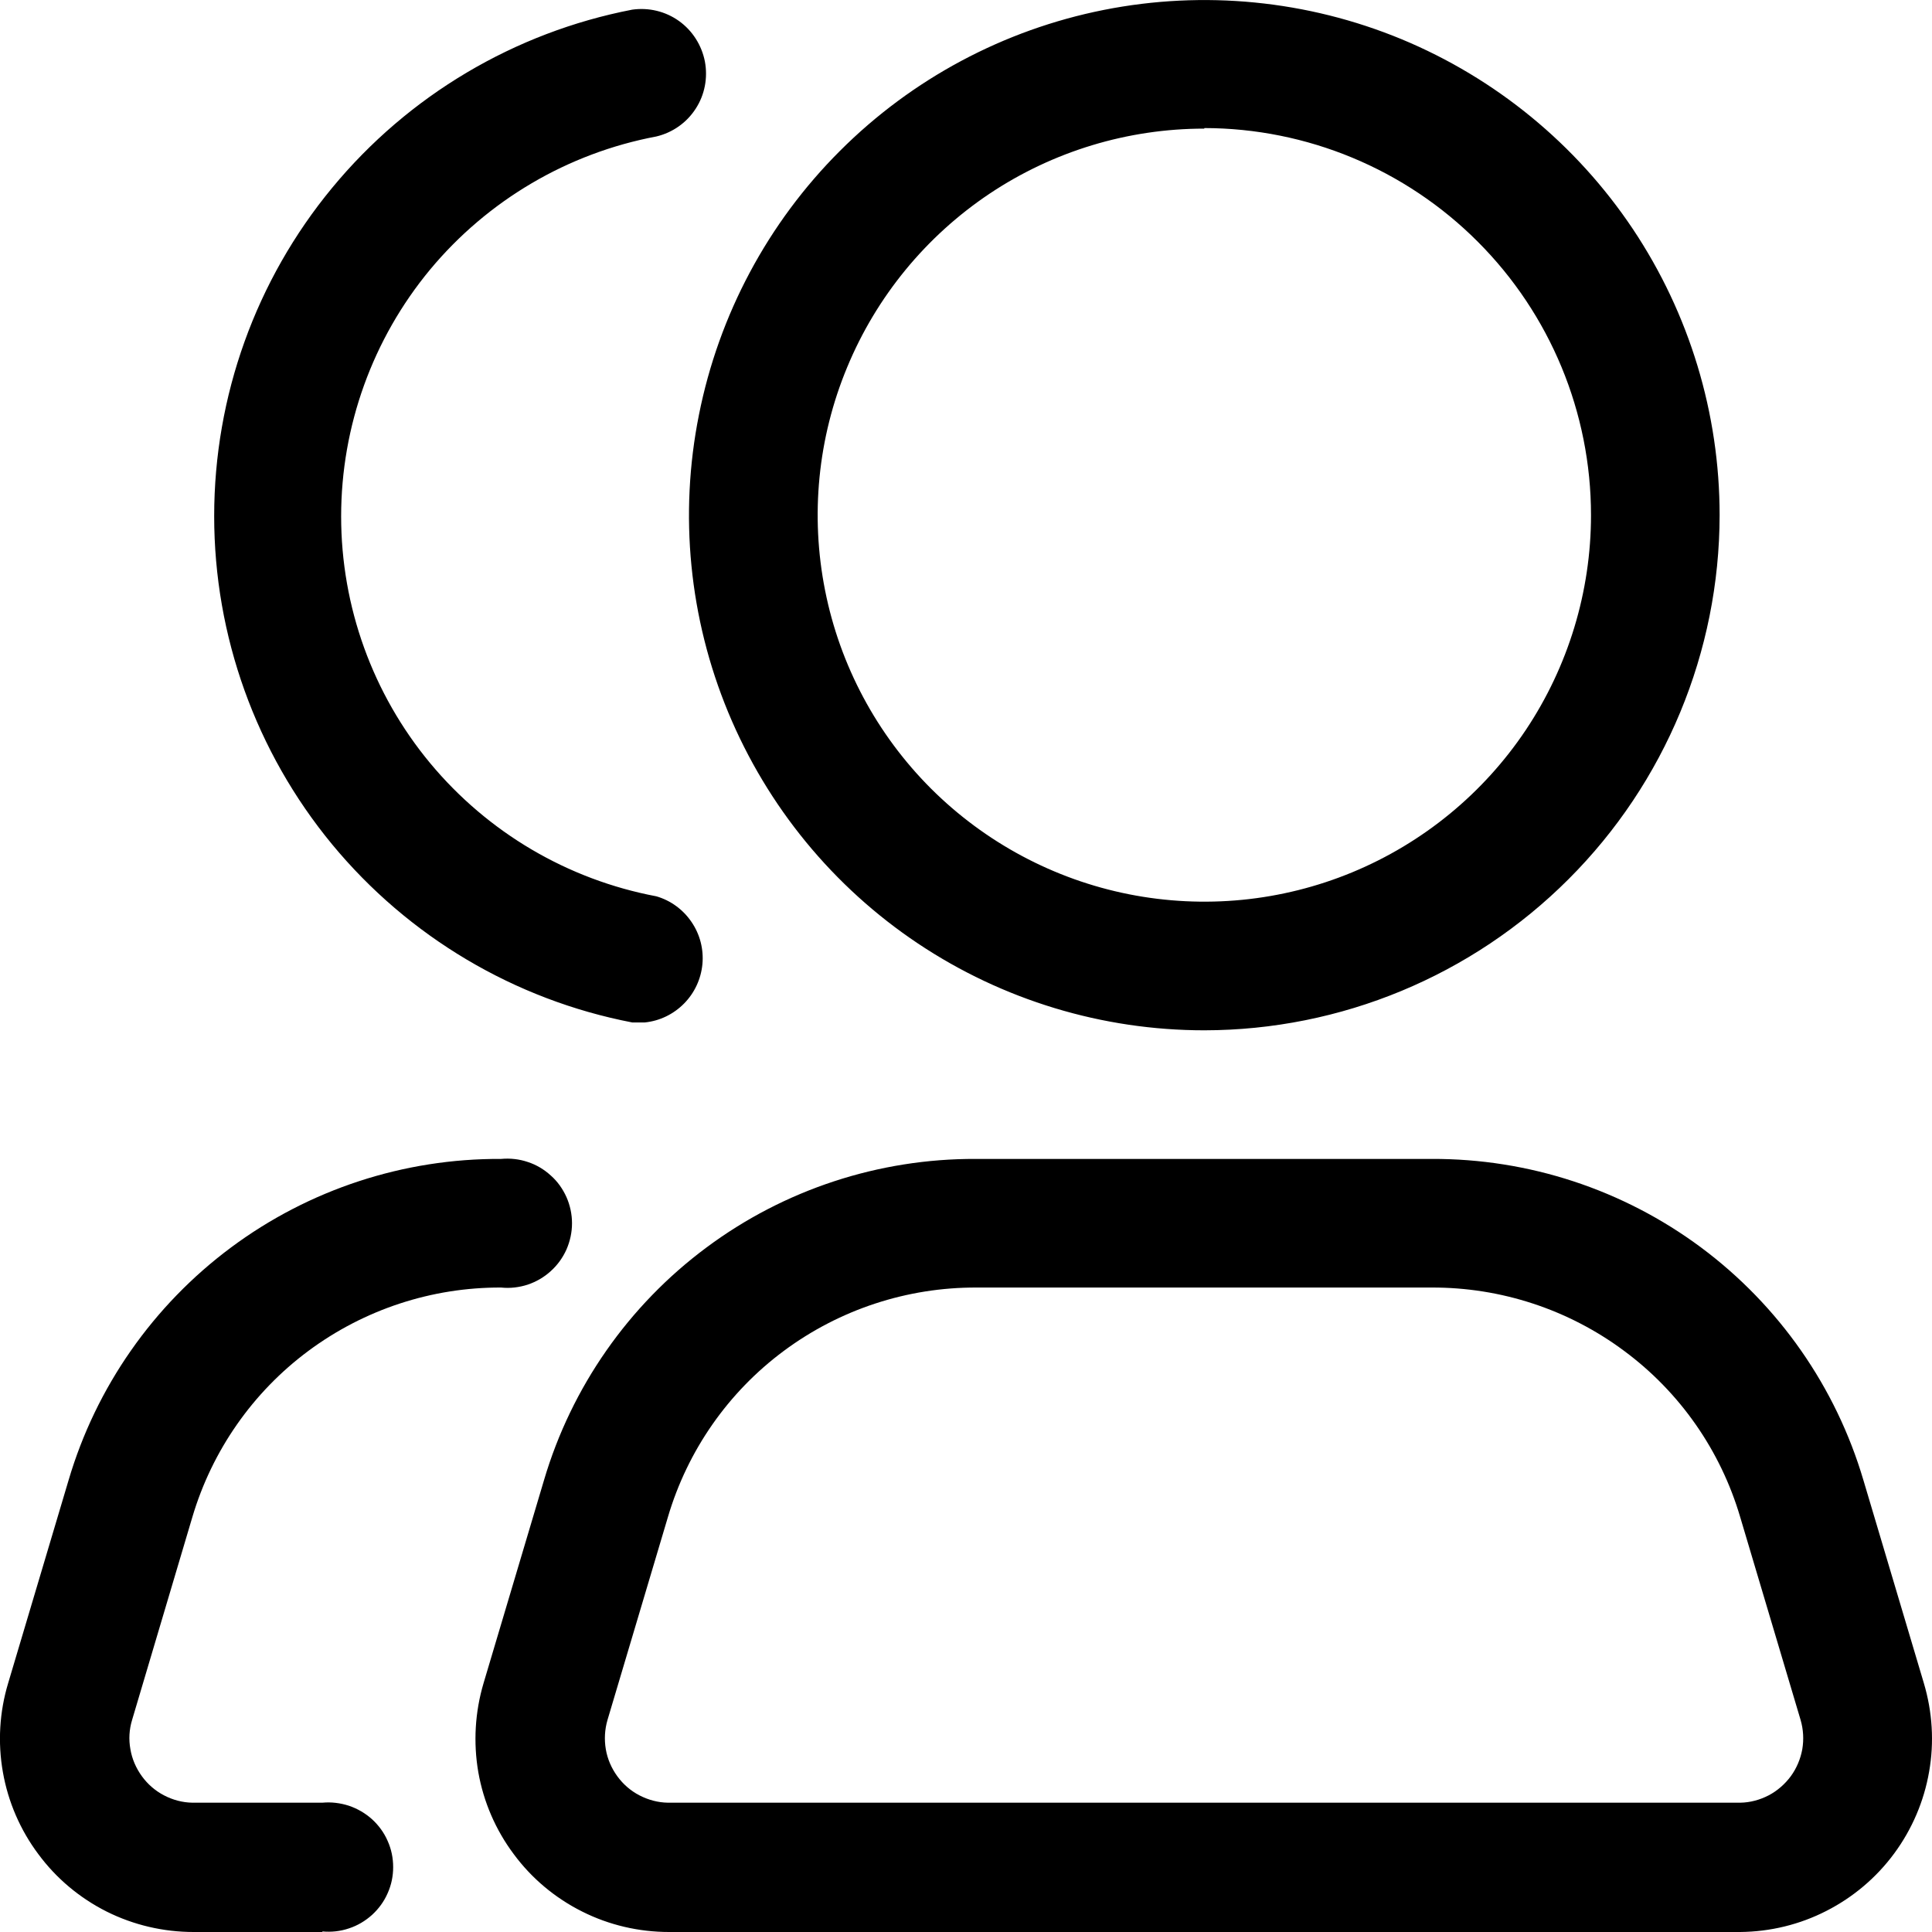
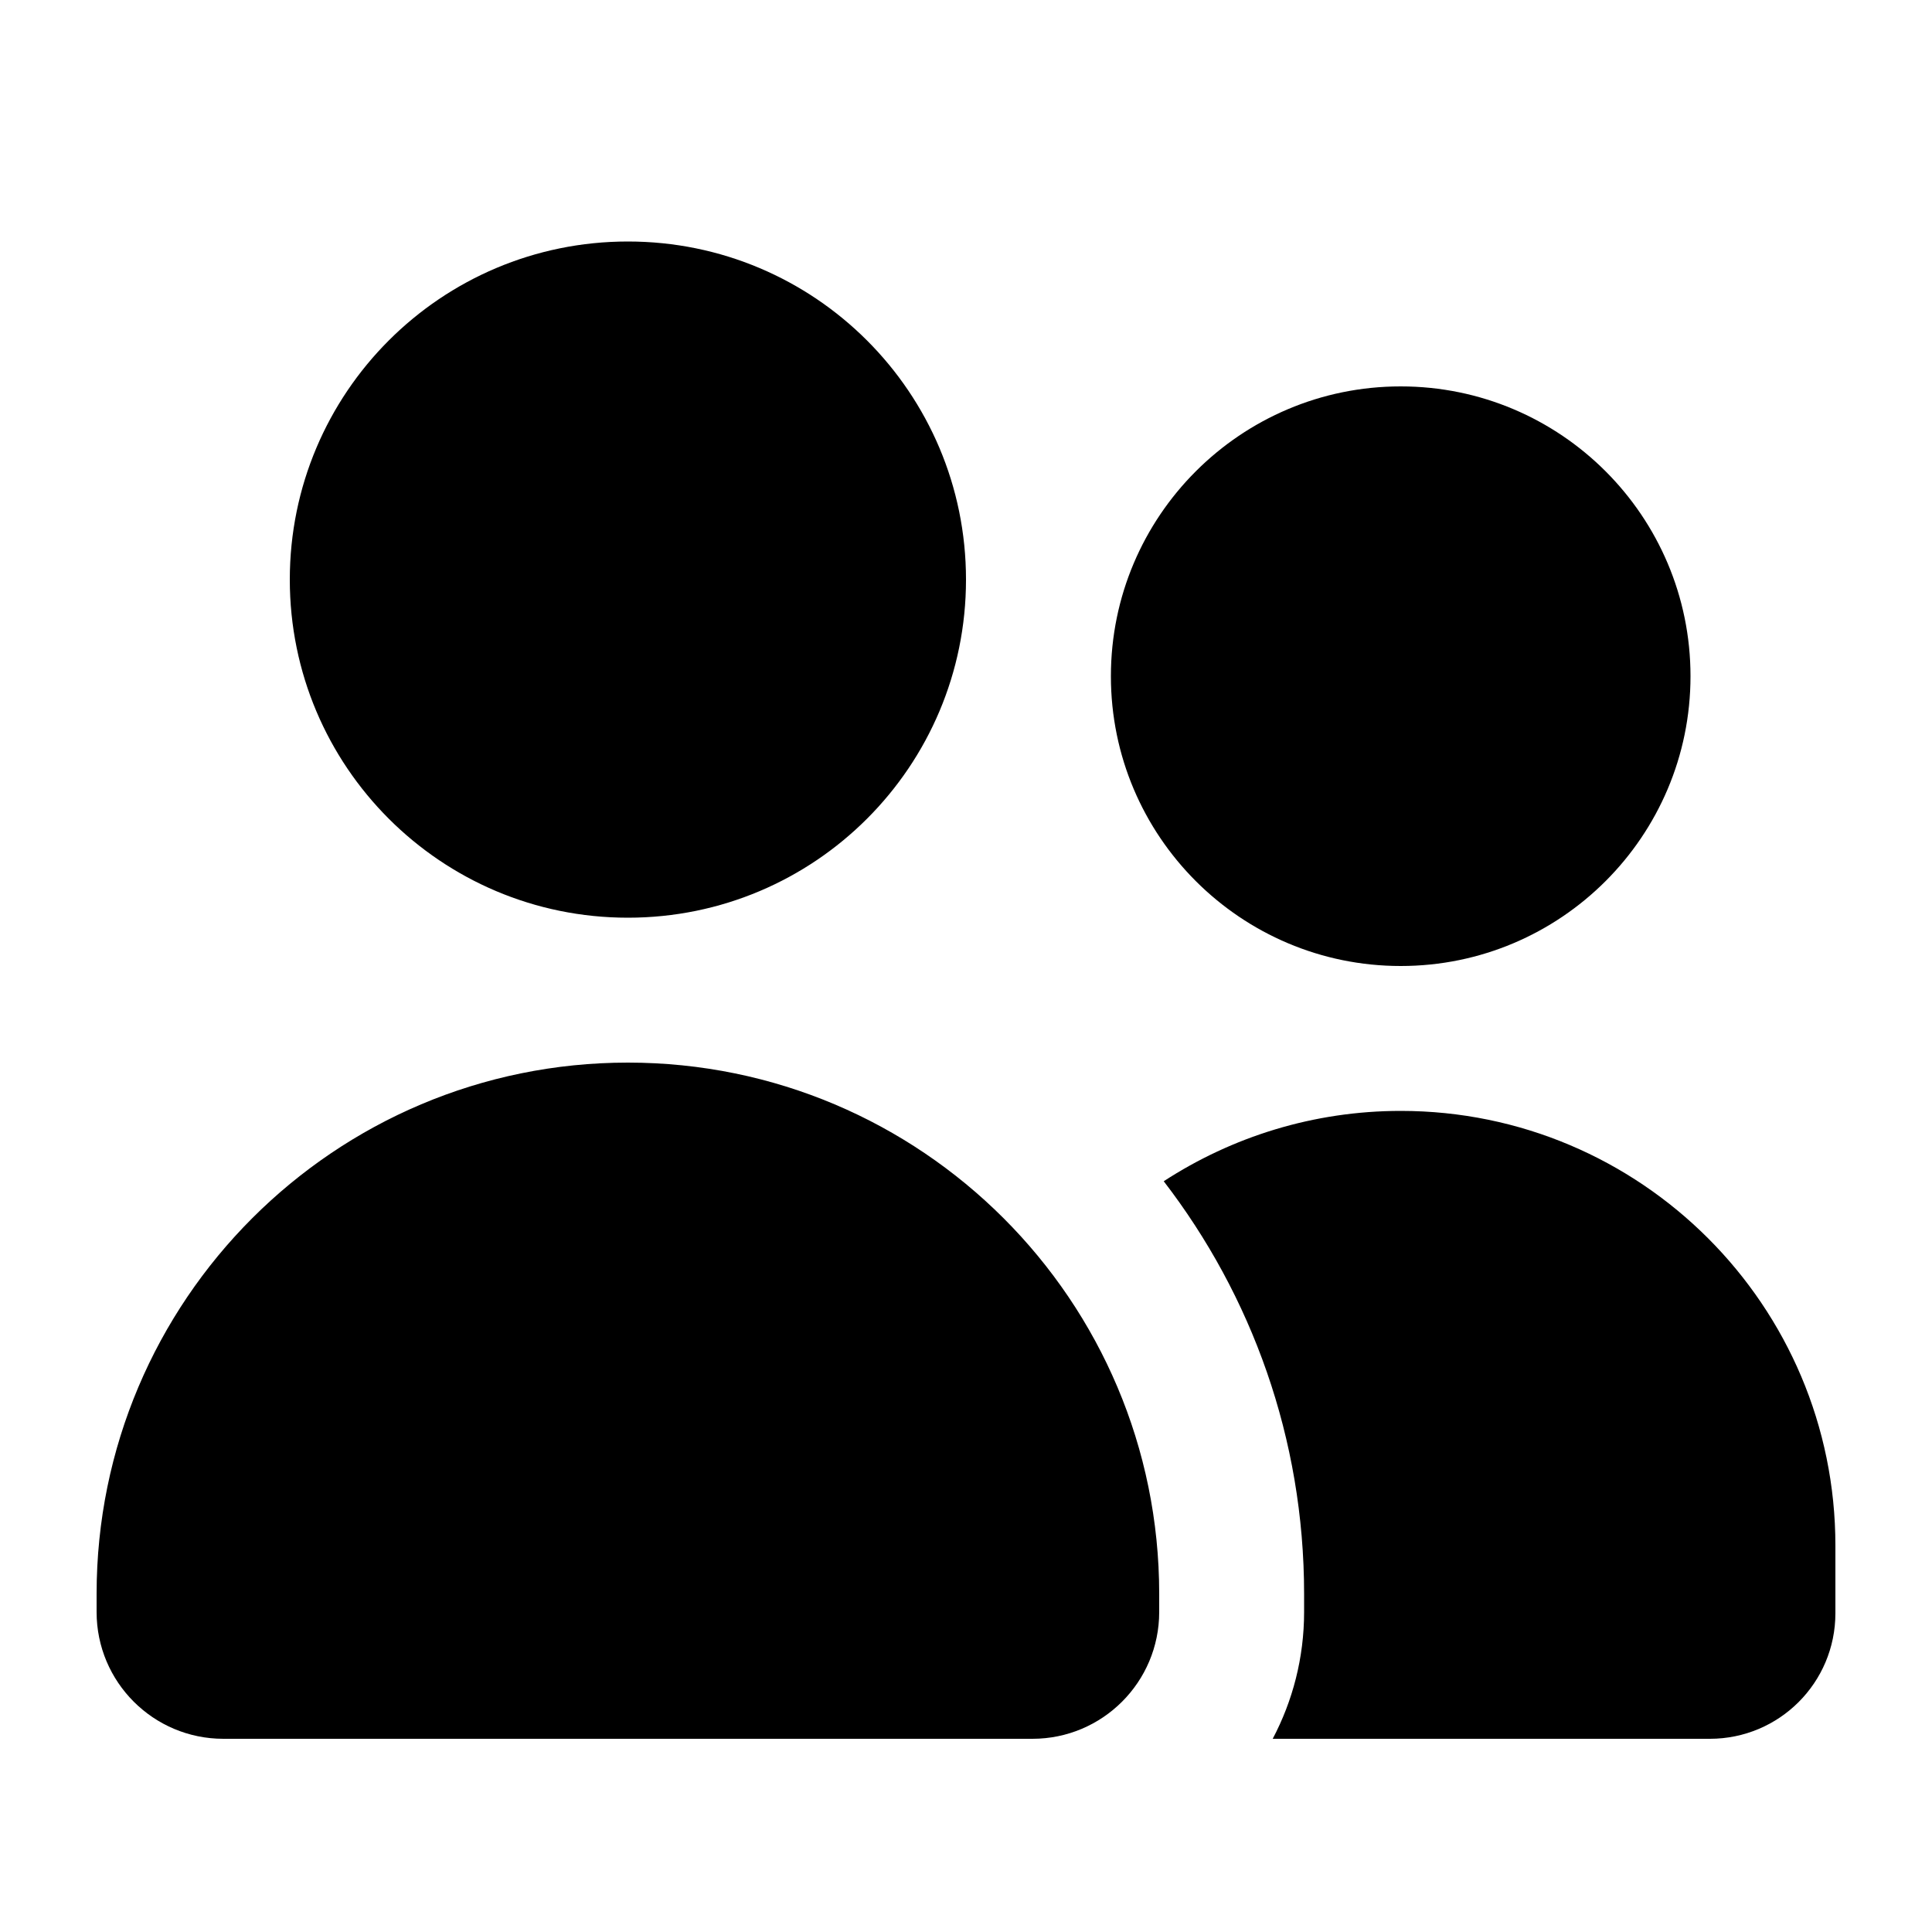
- <svg xmlns="http://www.w3.org/2000/svg" width="14" height="14" viewBox="0 0 14 14" fill="none">
-   <path d="M12.61 14H4.848C4.63 14 4.414 13.95 4.219 13.852C4.023 13.754 3.853 13.612 3.723 13.436C3.592 13.261 3.504 13.058 3.466 12.842C3.429 12.627 3.442 12.406 3.504 12.197L3.942 10.726C4.141 10.052 4.554 9.46 5.119 9.04C5.683 8.62 6.369 8.395 7.072 8.398H10.373C11.077 8.395 11.762 8.62 12.327 9.04C12.891 9.46 13.304 10.052 13.503 10.726L13.941 12.197C14.003 12.405 14.017 12.625 13.979 12.839C13.942 13.053 13.855 13.256 13.726 13.431C13.597 13.606 13.429 13.748 13.235 13.847C13.042 13.946 12.828 13.998 12.61 14V14ZM7.077 9.33C6.574 9.328 6.084 9.489 5.68 9.789C5.277 10.088 4.982 10.511 4.84 10.993L4.402 12.464C4.382 12.533 4.378 12.605 4.39 12.676C4.402 12.747 4.431 12.813 4.473 12.871C4.515 12.929 4.57 12.977 4.634 13.01C4.698 13.043 4.768 13.062 4.84 13.063H12.61C12.682 13.062 12.752 13.043 12.816 13.01C12.879 12.977 12.934 12.929 12.977 12.871C13.019 12.813 13.047 12.747 13.06 12.676C13.072 12.605 13.068 12.533 13.048 12.464L12.61 10.993C12.468 10.511 12.173 10.088 11.769 9.789C11.366 9.489 10.876 9.328 10.373 9.33H7.077ZM2.336 14H1.403C1.185 14 0.969 13.95 0.773 13.852C0.578 13.754 0.408 13.612 0.278 13.436C0.147 13.261 0.059 13.058 0.021 12.842C-0.017 12.627 -0.004 12.406 0.059 12.197L0.497 10.726C0.696 10.051 1.11 9.459 1.675 9.039C2.24 8.619 2.927 8.394 3.631 8.398C3.696 8.392 3.762 8.399 3.824 8.42C3.886 8.44 3.943 8.474 3.991 8.518C4.04 8.561 4.078 8.615 4.105 8.675C4.131 8.734 4.145 8.799 4.145 8.864C4.145 8.93 4.131 8.994 4.105 9.054C4.078 9.114 4.04 9.167 3.991 9.211C3.943 9.255 3.886 9.288 3.824 9.309C3.762 9.329 3.696 9.337 3.631 9.33C3.129 9.328 2.639 9.489 2.235 9.789C1.832 10.088 1.537 10.511 1.394 10.993L0.957 12.464C0.936 12.533 0.932 12.605 0.945 12.676C0.957 12.747 0.986 12.813 1.028 12.871C1.07 12.929 1.125 12.977 1.189 13.01C1.252 13.043 1.323 13.062 1.394 13.063H2.336C2.401 13.057 2.466 13.065 2.528 13.085C2.59 13.106 2.647 13.139 2.696 13.183C2.744 13.227 2.783 13.28 2.809 13.34C2.836 13.4 2.849 13.464 2.849 13.53C2.849 13.595 2.836 13.659 2.809 13.719C2.783 13.779 2.744 13.832 2.696 13.876C2.647 13.92 2.59 13.954 2.528 13.974C2.466 13.995 2.401 14.002 2.336 13.996V14ZM8.727 7.466C7.988 7.466 7.266 7.247 6.652 6.837C6.038 6.427 5.56 5.844 5.277 5.162C4.994 4.479 4.92 3.729 5.065 3.005C5.209 2.281 5.564 1.615 6.087 1.093C6.609 0.571 7.274 0.216 7.998 0.072C8.723 -0.072 9.474 0.002 10.156 0.284C10.838 0.567 11.421 1.045 11.832 1.659C12.242 2.273 12.461 2.995 12.461 3.733C12.46 4.723 12.066 5.672 11.366 6.371C10.666 7.071 9.717 7.465 8.727 7.466ZM8.727 0.932C8.173 0.932 7.631 1.096 7.17 1.404C6.71 1.712 6.351 2.149 6.139 2.661C5.926 3.173 5.871 3.736 5.979 4.279C6.087 4.823 6.354 5.322 6.746 5.714C7.138 6.105 7.637 6.372 8.18 6.48C8.724 6.588 9.287 6.533 9.799 6.321C10.311 6.109 10.749 5.75 11.057 5.289C11.364 4.829 11.529 4.287 11.529 3.733C11.529 2.99 11.234 2.277 10.708 1.751C10.183 1.225 9.47 0.929 8.727 0.928V0.932ZM4.669 7.409H4.581C3.729 7.245 2.96 6.788 2.407 6.119C1.854 5.449 1.552 4.608 1.552 3.74C1.552 2.871 1.854 2.03 2.407 1.361C2.96 0.691 3.729 0.235 4.581 0.07C4.701 0.053 4.822 0.082 4.92 0.152C5.018 0.222 5.085 0.328 5.108 0.446C5.13 0.564 5.107 0.687 5.041 0.788C4.976 0.889 4.874 0.961 4.756 0.989C4.114 1.11 3.535 1.451 3.117 1.953C2.7 2.456 2.472 3.089 2.472 3.742C2.472 4.395 2.7 5.028 3.117 5.53C3.535 6.033 4.114 6.374 4.756 6.495C4.86 6.525 4.95 6.591 5.011 6.681C5.072 6.77 5.1 6.878 5.09 6.986C5.08 7.094 5.033 7.195 4.957 7.272C4.881 7.349 4.781 7.398 4.673 7.409H4.669Z" fill="currentColor" />
+ <svg xmlns="http://www.w3.org/2000/svg" width="640" height="640" viewBox="0 0 640 640">
+   <path fill="currentColor" d="M96 192c0-61.9 50.1-112 112-112s112 50.1 112 112s-50.1 112-112 112S96 253.9 96 192M32 528c0-97.2 78.8-176 176-176s176 78.8 176 176v6c0 23.2-18.8 42-42 42H74c-23.2 0-42-18.8-42-42zm432-400c53 0 96 43 96 96s-43 96-96 96s-96-43-96-96s43-96 96-96m0 240c79.5 0 144 64.5 144 144v22.4c0 23-18.6 41.6-41.6 41.6H421.6c6.6-12.5 10.4-26.8 10.4-42v-6c0-51.5-17.4-98.9-46.5-136.7c22.6-14.7 49.6-23.3 78.5-23.3" />
</svg>
